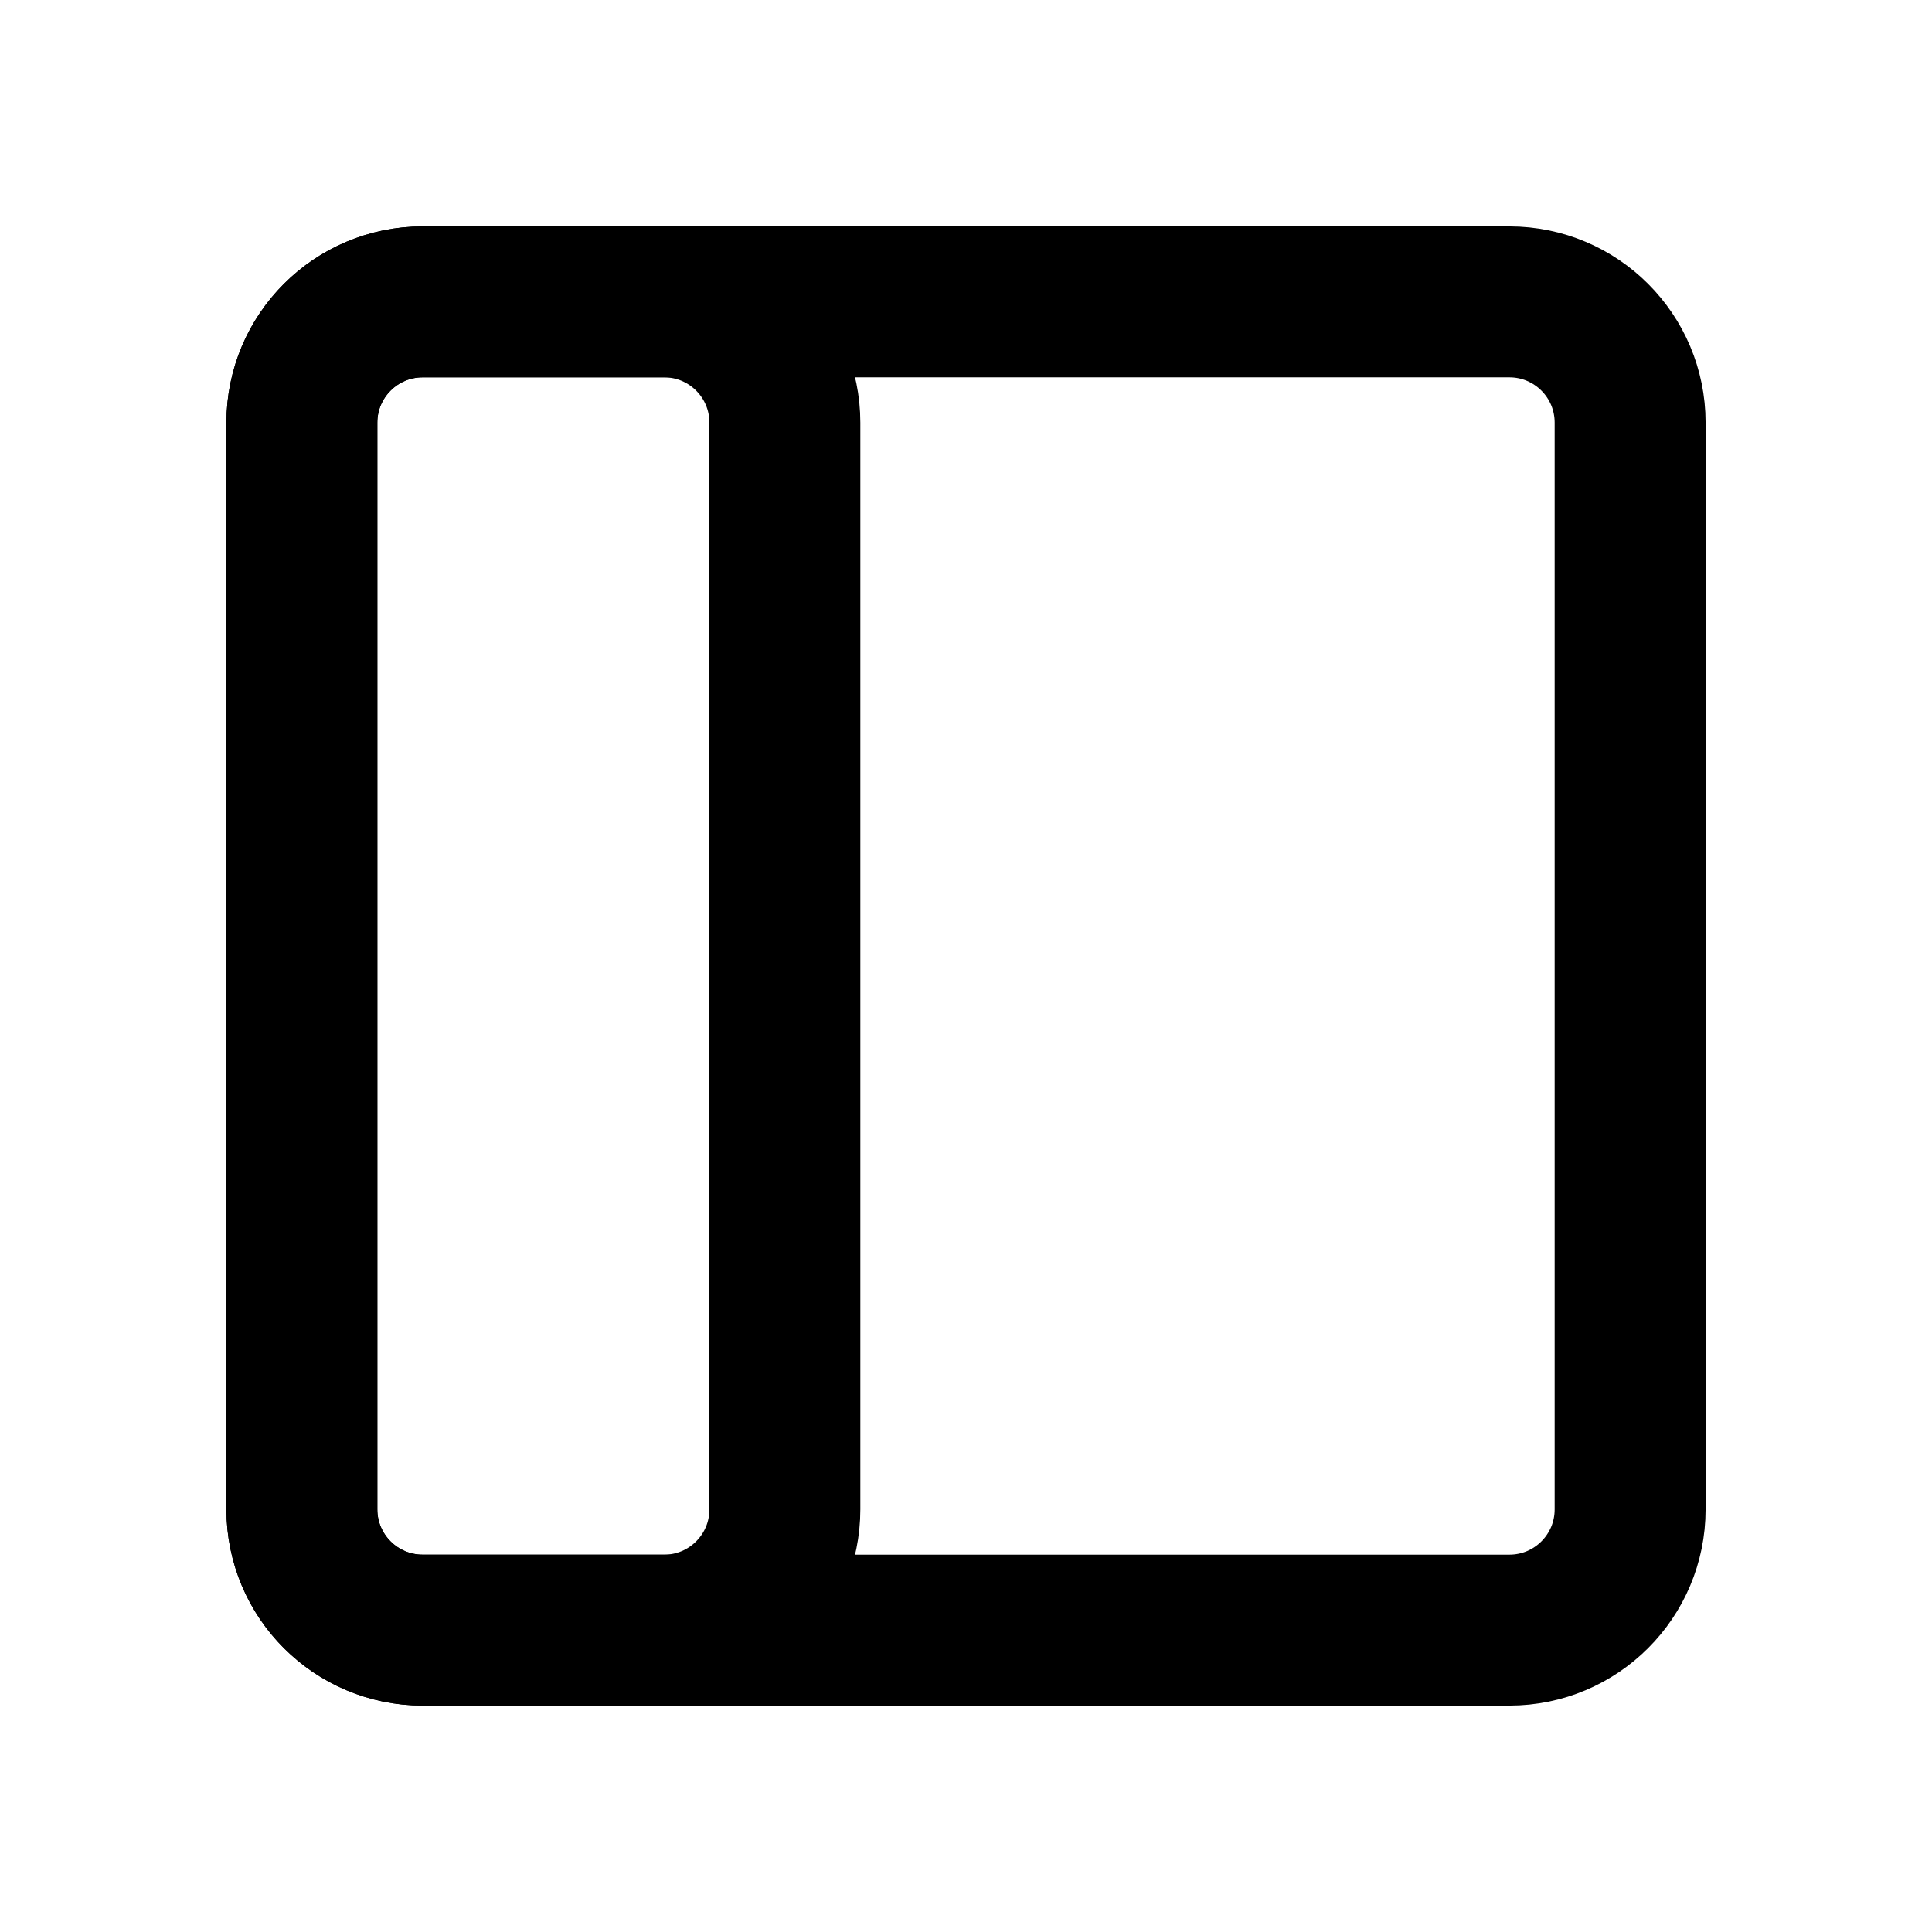
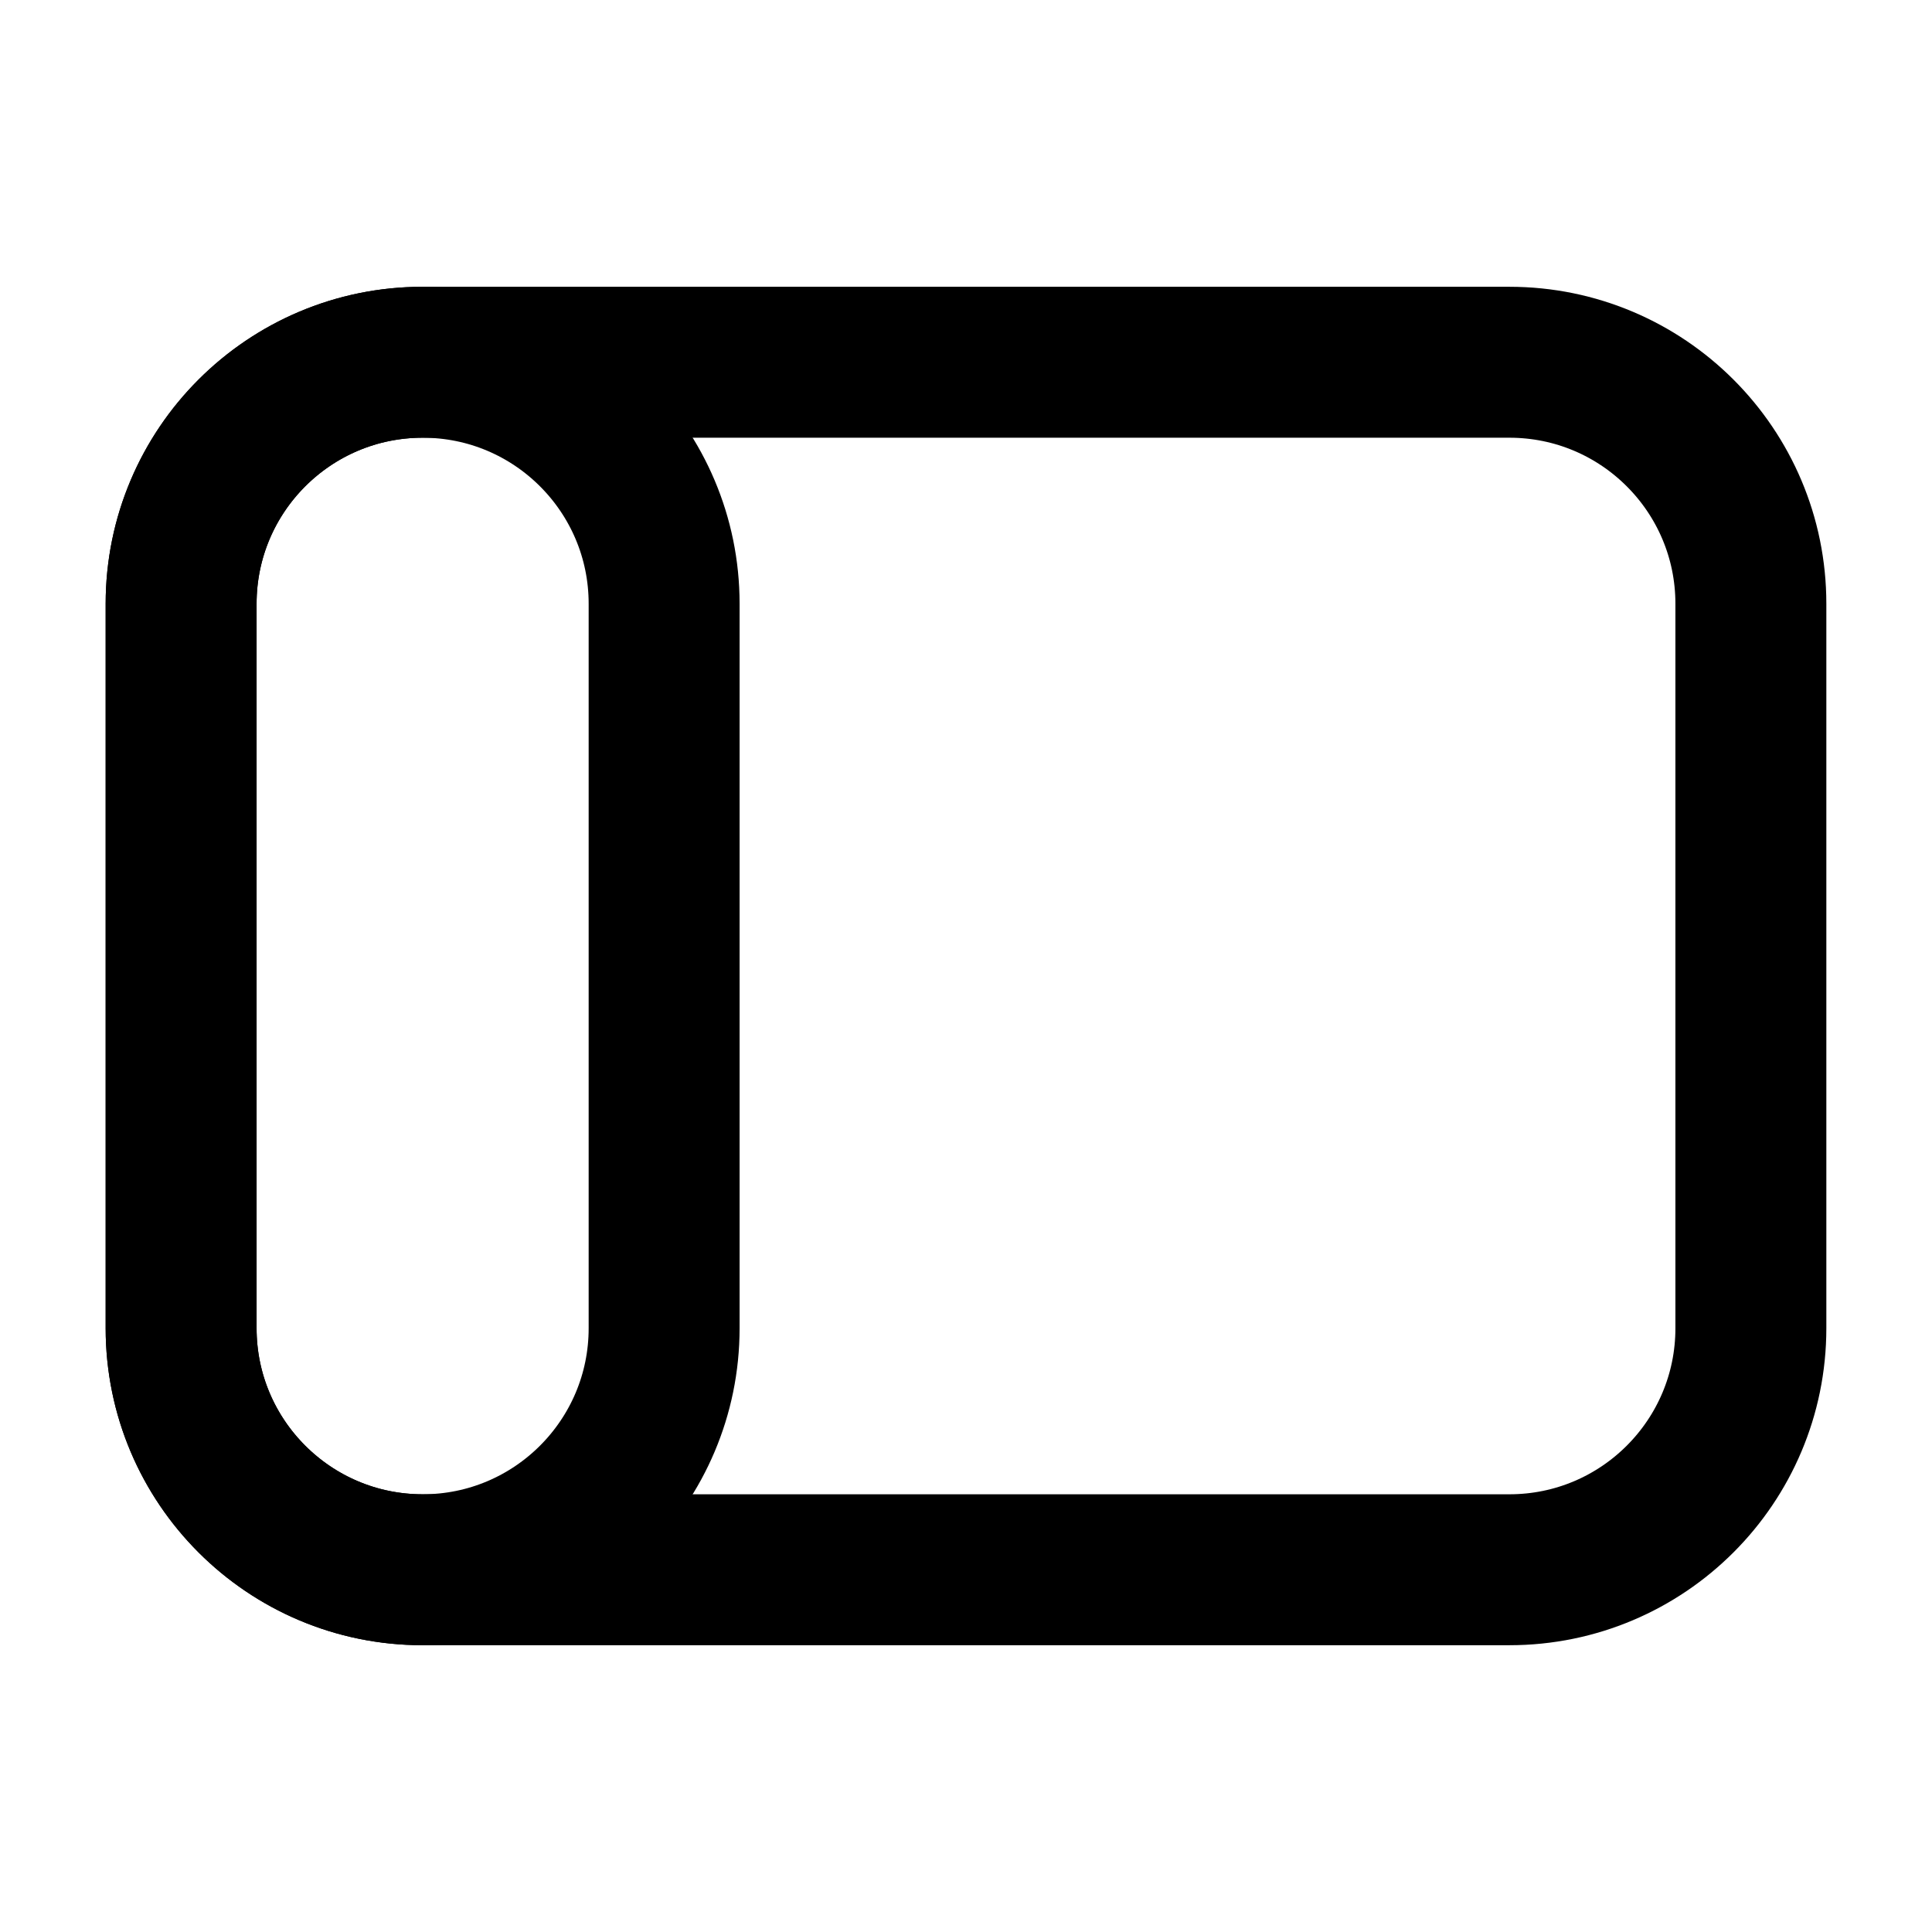
- <svg xmlns="http://www.w3.org/2000/svg" data-set="area-pilot" data-keyline="square" data-rotations="panel-right:flipx" width="16" height="16" viewBox="0 0 16 16" fill="none">
-   <rect x="2.5" y="2.5" width="11" height="11" rx="1" fill="none" stroke="currentColor" stroke-width="1.25" stroke-linecap="round" stroke-linejoin="round" />
-   <rect data-filled="solid" x="2.5" y="2.5" width="4" height="11" rx="1" fill="none" stroke="currentColor" stroke-width="1.25" stroke-linecap="round" stroke-linejoin="round" />
+ <svg xmlns="http://www.w3.org/2000/svg" data-set="area-pilot" data-keyline="horizontal" data-rotations="panel-right:flipx" width="16" height="16" viewBox="0 0 16 16" fill="none">
+   <rect x="1.5" y="3" width="13" height="10" rx="2" fill="none" stroke="currentColor" stroke-width="1.25" stroke-linecap="round" stroke-linejoin="round" />
+   <rect data-filled="solid" x="1.5" y="3" width="4" height="10" rx="2" fill="none" stroke="currentColor" stroke-width="1.25" stroke-linecap="round" stroke-linejoin="round" />
</svg>
